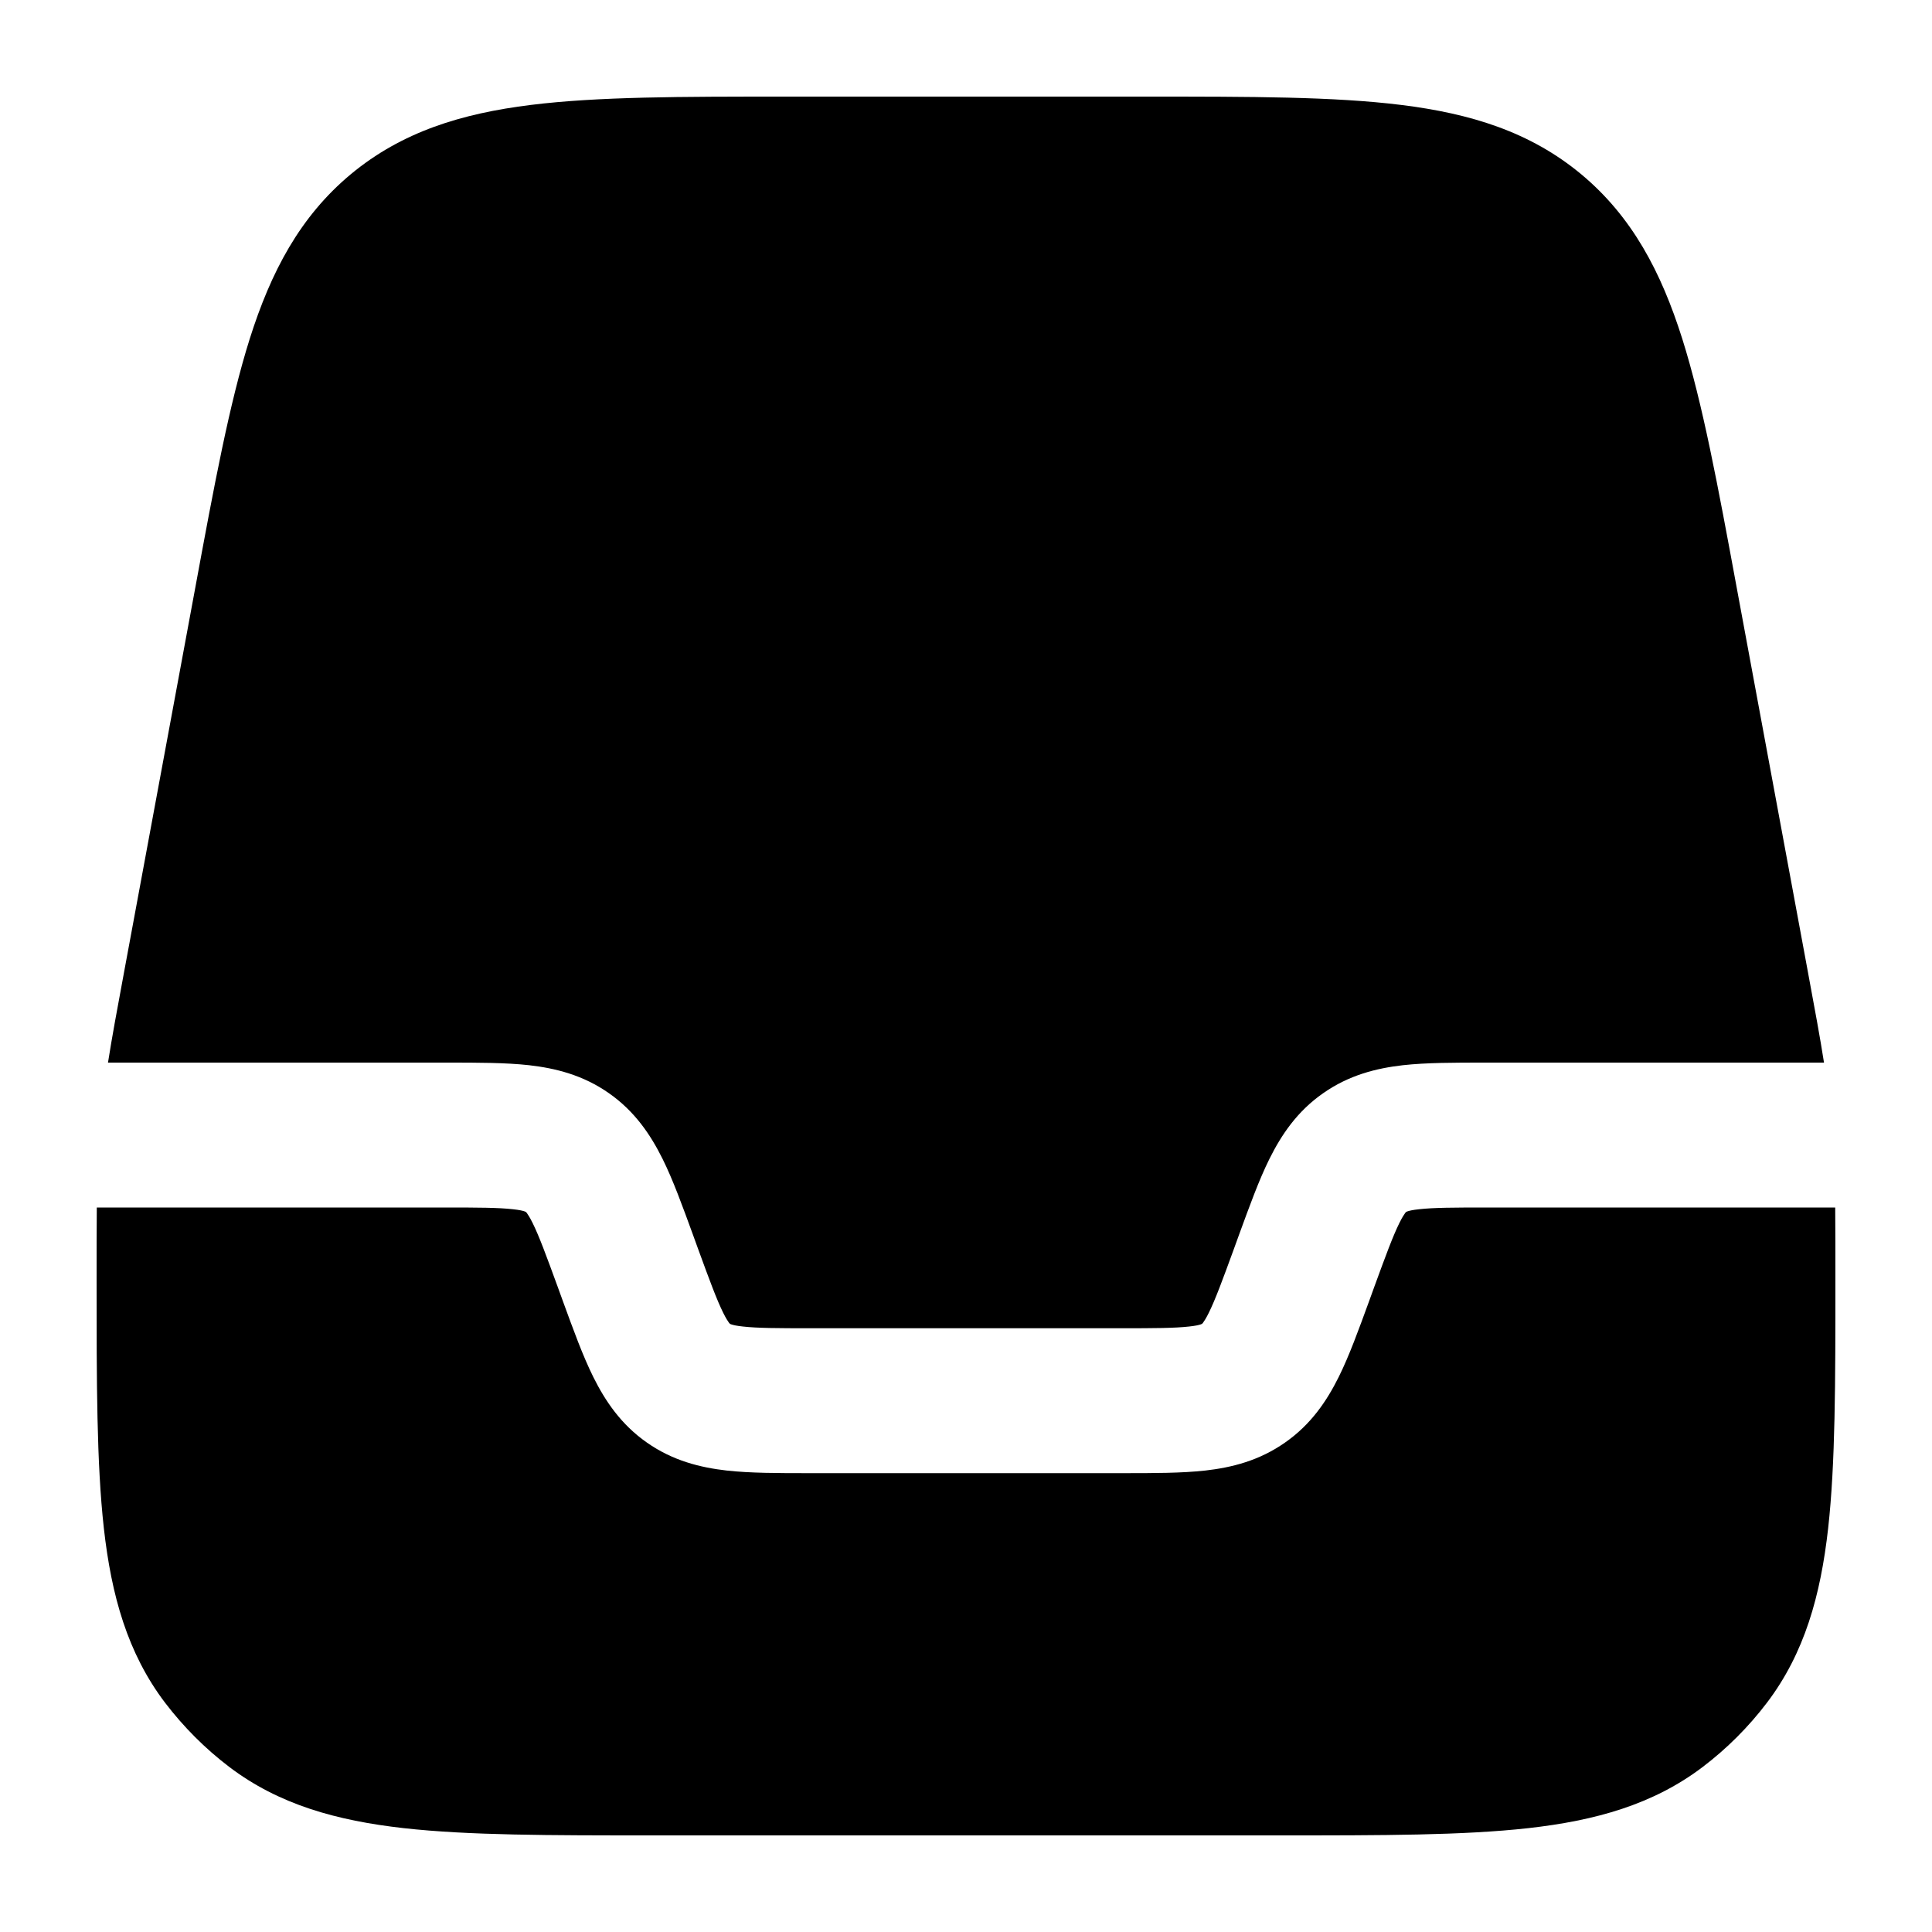
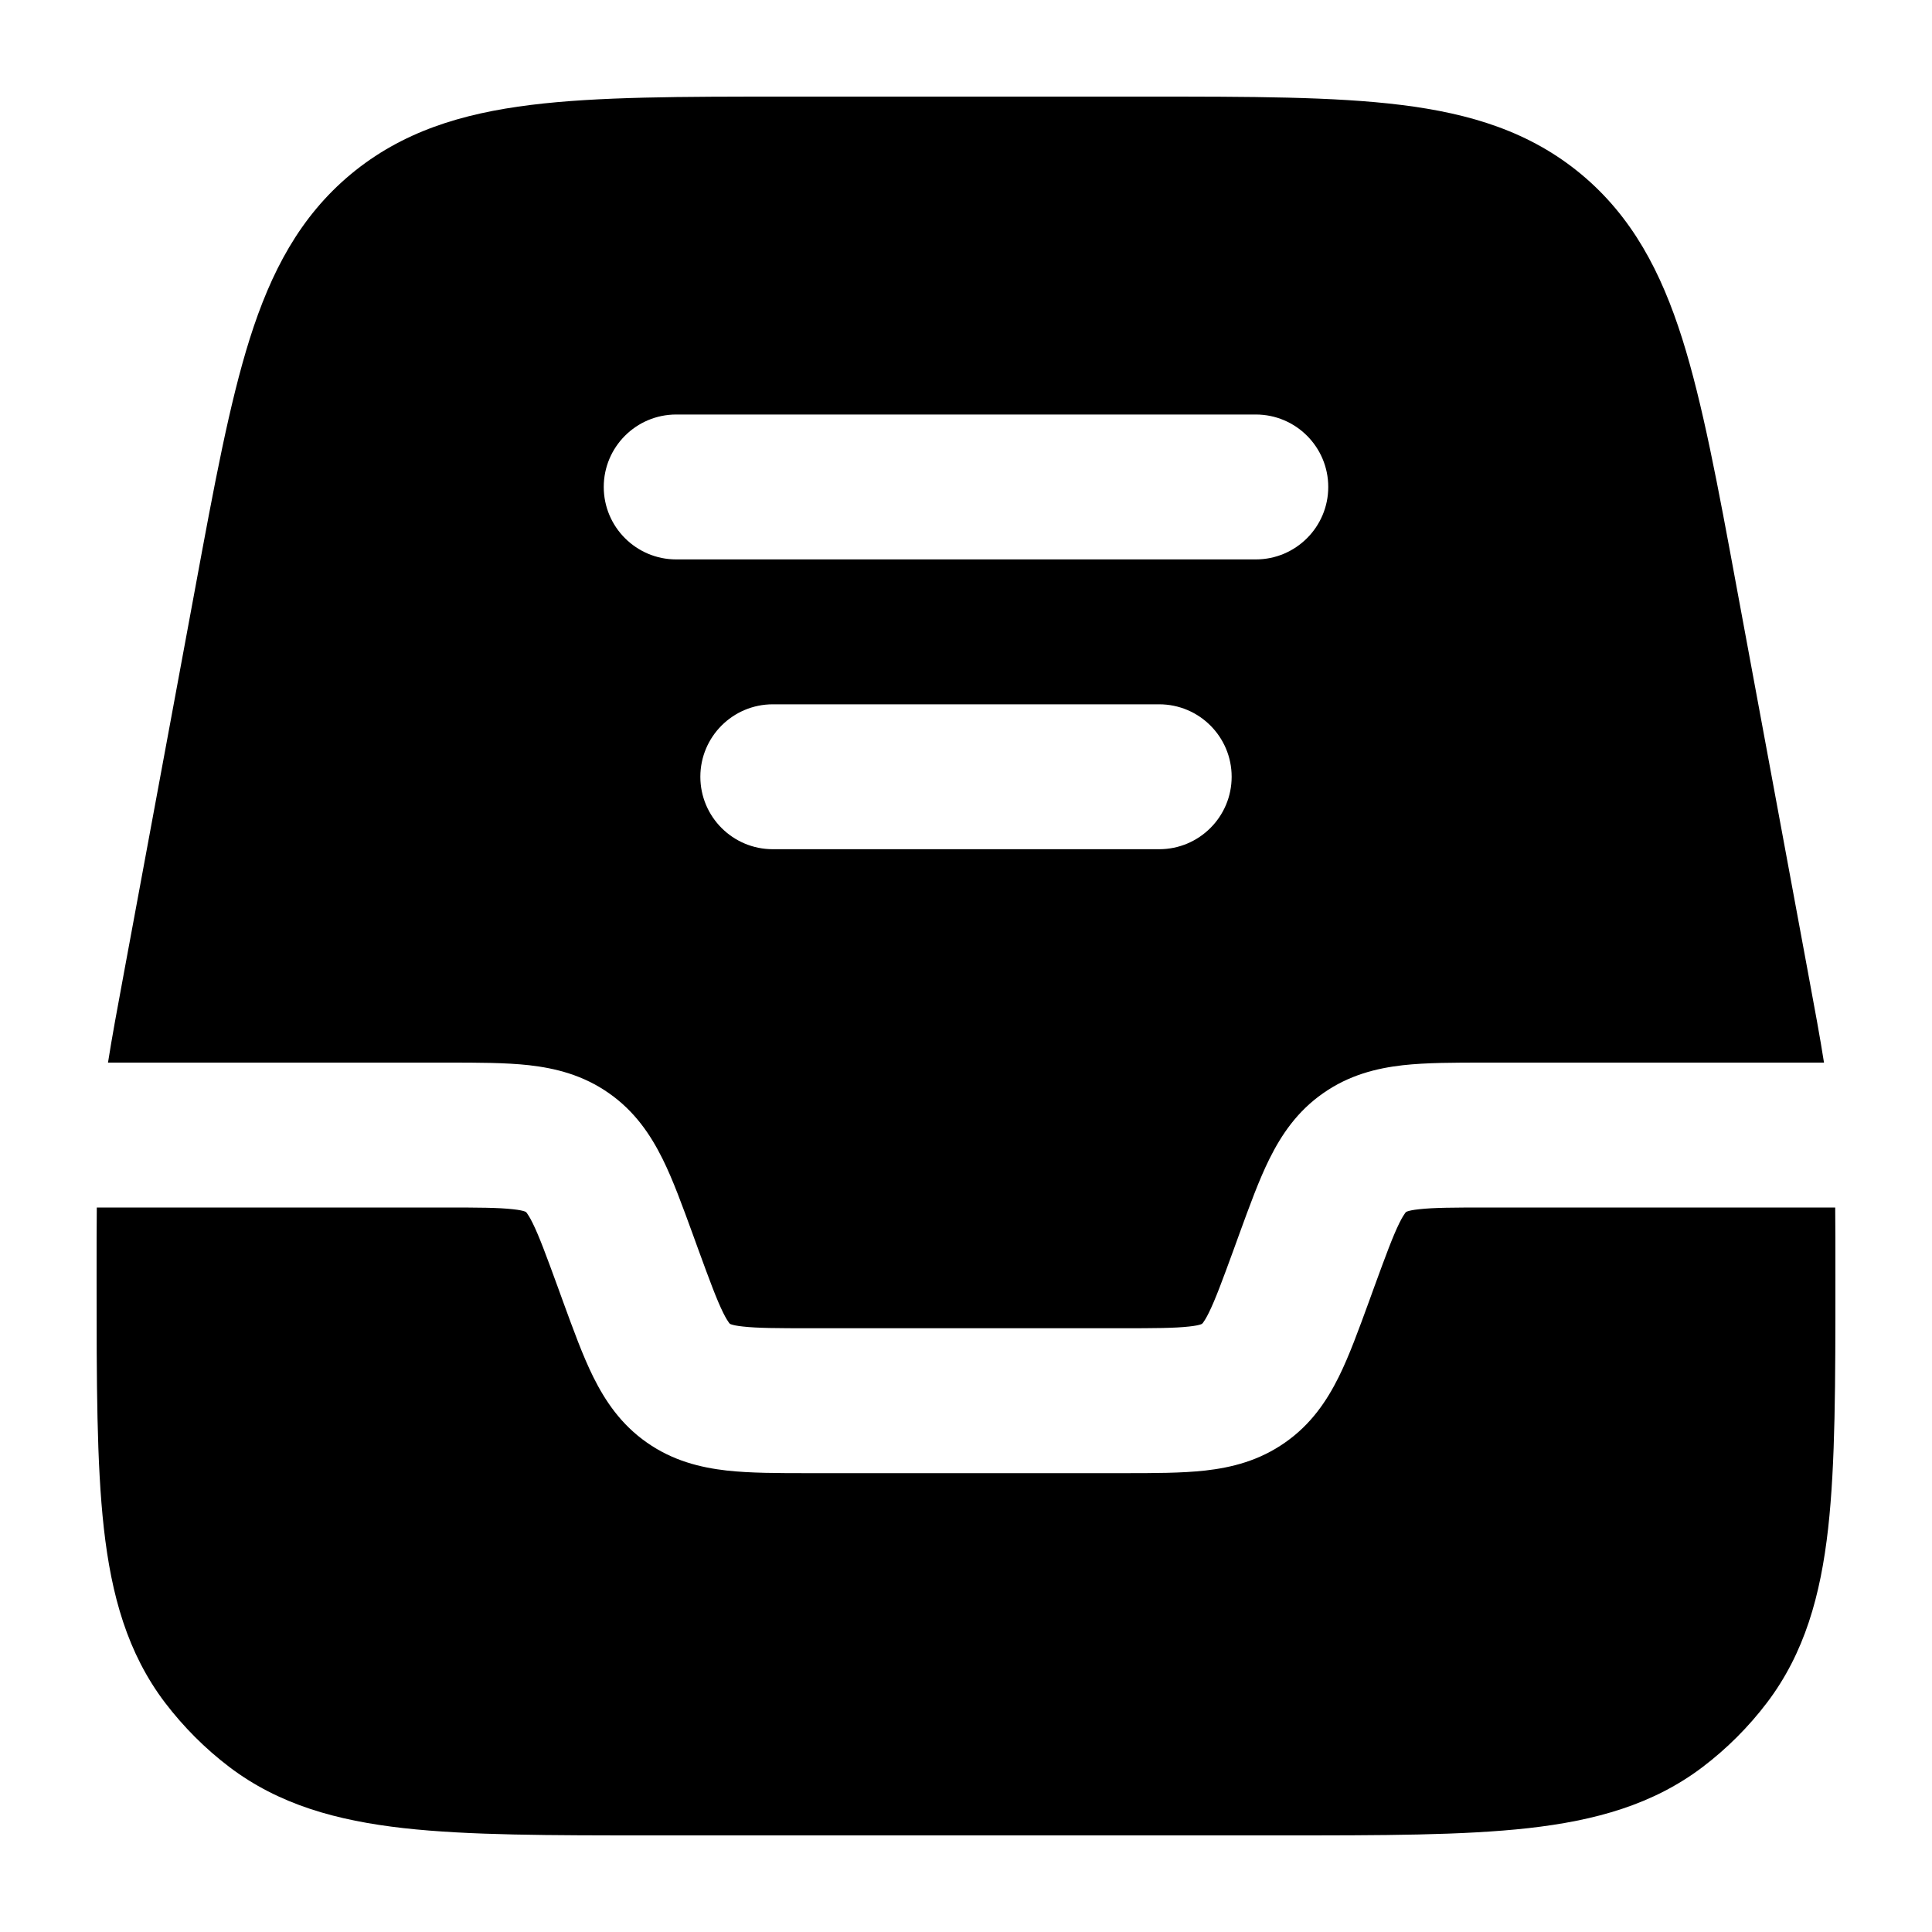
<svg xmlns="http://www.w3.org/2000/svg" width="20" height="20" viewBox="0 0 20 20" fill="currentColor">
-   <path d="M11.876 1H8.124H8.124C7.056 1 6.19 1 5.497 1.086C4.776 1.175 4.159 1.365 3.631 1.804C3.104 2.243 2.804 2.815 2.585 3.508C2.375 4.174 2.217 5.025 2.023 6.076L1.289 10.038L1.289 10.038C1.213 10.447 1.158 10.744 1.118 11L2.528 11L4.634 11C4.942 11 5.233 11 5.477 11.027C5.749 11.058 6.035 11.128 6.304 11.317C6.573 11.505 6.736 11.75 6.858 11.995C6.967 12.214 7.066 12.488 7.172 12.778L7.226 12.927C7.348 13.261 7.419 13.453 7.486 13.589C7.516 13.65 7.537 13.68 7.547 13.694C7.553 13.7 7.556 13.704 7.556 13.704L7.557 13.705L7.558 13.705L7.562 13.707C7.564 13.708 7.567 13.709 7.57 13.71C7.587 13.716 7.623 13.725 7.69 13.732C7.84 13.749 8.045 13.75 8.401 13.75H11.599C11.955 13.75 12.159 13.749 12.31 13.732C12.377 13.725 12.413 13.716 12.43 13.71C12.437 13.707 12.442 13.705 12.442 13.705L12.443 13.705L12.444 13.704C12.444 13.704 12.447 13.7 12.453 13.694C12.463 13.68 12.484 13.65 12.514 13.589C12.581 13.453 12.652 13.261 12.774 12.927L12.828 12.778L12.828 12.778C12.934 12.488 13.033 12.214 13.142 11.995C13.264 11.75 13.427 11.505 13.697 11.317C13.966 11.128 14.251 11.058 14.523 11.027C14.767 11 15.057 11 15.366 11L17.472 11L18.882 11C18.842 10.744 18.787 10.447 18.711 10.038L17.977 6.076C17.783 5.025 17.625 4.174 17.415 3.508C17.196 2.815 16.896 2.243 16.369 1.804C15.841 1.365 15.224 1.175 14.502 1.086C13.81 1 12.944 1 11.876 1H11.876Z" fill="currentColor" />
-   <path d="M1 13.261C1 14.306 1 15.148 1.075 15.82C1.153 16.515 1.319 17.113 1.709 17.627C1.9 17.877 2.123 18.101 2.373 18.291C2.887 18.681 3.485 18.847 4.18 18.925C4.852 19 5.694 19 6.739 19H6.739H13.261H13.261C14.306 19 15.148 19 15.82 18.925C16.515 18.847 17.113 18.681 17.627 18.291C17.877 18.101 18.101 17.877 18.291 17.627C18.681 17.113 18.847 16.515 18.925 15.82C19 15.148 19 14.306 19 13.261V13.261C19 12.99 19 12.694 18.998 12.5H17.607H15.401C15.045 12.5 14.841 12.501 14.69 12.518C14.623 12.525 14.587 12.534 14.57 12.54C14.563 12.543 14.558 12.545 14.558 12.545L14.557 12.545L14.556 12.546C14.556 12.546 14.553 12.55 14.547 12.556C14.537 12.57 14.516 12.6 14.486 12.661C14.419 12.797 14.348 12.989 14.226 13.323L14.172 13.472L14.172 13.472C14.066 13.762 13.967 14.036 13.858 14.255C13.736 14.5 13.573 14.745 13.303 14.933C13.034 15.122 12.749 15.192 12.477 15.223C12.233 15.25 11.943 15.25 11.634 15.25H11.634H8.366H8.366C8.058 15.25 7.767 15.25 7.523 15.223C7.251 15.192 6.965 15.122 6.696 14.933C6.427 14.745 6.264 14.5 6.142 14.255C6.033 14.036 5.934 13.762 5.828 13.472L5.774 13.323C5.652 12.989 5.581 12.797 5.514 12.661C5.484 12.6 5.463 12.57 5.453 12.556C5.447 12.55 5.444 12.546 5.444 12.546L5.443 12.545L5.442 12.545C5.442 12.545 5.437 12.543 5.43 12.54C5.413 12.534 5.377 12.525 5.31 12.518C5.16 12.501 4.955 12.5 4.599 12.5H2.393H1.002C1 12.694 1 12.99 1 13.261V13.261Z" fill="currentColor" />
+   <path fill-rule="evenodd" d="M8.124 1H11.876C12.944 1 13.81 1 14.502 1.086C15.224 1.175 15.841 1.365 16.369 1.804C16.896 2.243 17.196 2.815 17.415 3.508C17.625 4.174 17.783 5.025 17.977 6.076L18.711 10.038C18.787 10.447 18.842 10.744 18.882 11H15.366C15.057 11 14.767 11 14.523 11.027C14.251 11.058 13.966 11.128 13.697 11.317C13.427 11.505 13.264 11.75 13.142 11.995C13.033 12.214 12.934 12.487 12.828 12.778L12.774 12.927C12.652 13.261 12.581 13.453 12.514 13.589C12.484 13.65 12.463 13.68 12.453 13.694L12.447 13.7L12.444 13.704L12.443 13.705L12.442 13.705C12.442 13.705 12.437 13.707 12.43 13.71C12.413 13.716 12.377 13.725 12.31 13.732C12.159 13.749 11.955 13.75 11.599 13.75H8.401C8.045 13.75 7.84 13.749 7.69 13.732C7.623 13.725 7.587 13.716 7.57 13.71C7.567 13.709 7.564 13.708 7.562 13.707L7.558 13.705L7.557 13.705L7.556 13.704C7.556 13.704 7.553 13.7 7.547 13.694C7.537 13.68 7.516 13.65 7.486 13.589C7.419 13.453 7.348 13.261 7.226 12.927L7.172 12.778C7.066 12.488 6.967 12.214 6.858 11.995C6.736 11.75 6.573 11.505 6.304 11.317C6.035 11.128 5.749 11.058 5.477 11.027C5.233 11 4.942 11 4.634 11L1.118 11C1.158 10.744 1.213 10.447 1.289 10.038L2.023 6.076C2.217 5.025 2.375 4.174 2.585 3.508C2.804 2.815 3.104 2.243 3.631 1.804C4.159 1.365 4.776 1.175 5.497 1.086C6.19 1 7.056 1 8.124 1ZM6.25 5.041C6.25 4.627 6.586 4.291 7 4.291H13C13.414 4.291 13.75 4.627 13.75 5.041C13.75 5.455 13.414 5.791 13 5.791L7 5.791C6.586 5.791 6.25 5.455 6.25 5.041ZM7.25 8.041C7.25 7.627 7.586 7.291 8 7.291L12 7.291C12.414 7.291 12.75 7.627 12.75 8.041C12.75 8.455 12.414 8.791 12 8.791H8C7.586 8.791 7.25 8.455 7.25 8.041Z" fill="currentColor" />
+   <path d="M1 13.261V13.186C1 12.916 1 12.694 1.002 12.5H4.599C4.955 12.5 5.16 12.501 5.31 12.518C5.377 12.525 5.413 12.534 5.43 12.54C5.437 12.543 5.442 12.545 5.442 12.545L5.443 12.545L5.444 12.546C5.444 12.546 5.447 12.55 5.453 12.556C5.463 12.57 5.484 12.6 5.514 12.661C5.581 12.797 5.652 12.989 5.774 13.323L5.828 13.472C5.934 13.762 6.033 14.036 6.142 14.255C6.264 14.5 6.427 14.745 6.696 14.933C6.965 15.122 7.251 15.192 7.523 15.223C7.767 15.25 8.058 15.25 8.366 15.25H11.634C11.943 15.25 12.233 15.25 12.477 15.223C12.749 15.192 13.034 15.122 13.303 14.933C13.573 14.745 13.736 14.5 13.858 14.255C13.967 14.036 14.066 13.762 14.172 13.472L14.226 13.323C14.348 12.989 14.419 12.797 14.486 12.661C14.516 12.6 14.537 12.57 14.547 12.556C14.553 12.55 14.556 12.546 14.556 12.546L14.557 12.545L14.558 12.545L14.563 12.543L14.57 12.54C14.587 12.534 14.623 12.525 14.69 12.518C14.841 12.501 15.045 12.5 15.401 12.5H18.998C19 12.694 19 12.917 19 13.188V13.261C19 14.306 19 15.148 18.925 15.82C18.847 16.515 18.681 17.113 18.291 17.627C18.101 17.877 17.877 18.101 17.627 18.291C17.113 18.681 16.515 18.847 15.82 18.925C15.148 19 14.306 19 13.261 19H6.739C5.694 19 4.852 19 4.18 18.925C3.485 18.847 2.887 18.681 2.373 18.291C2.123 18.101 1.9 17.877 1.709 17.627C1.319 17.113 1.153 16.515 1.075 15.82C1 15.148 1 14.306 1 13.261Z" fill="currentColor" />
</svg>
